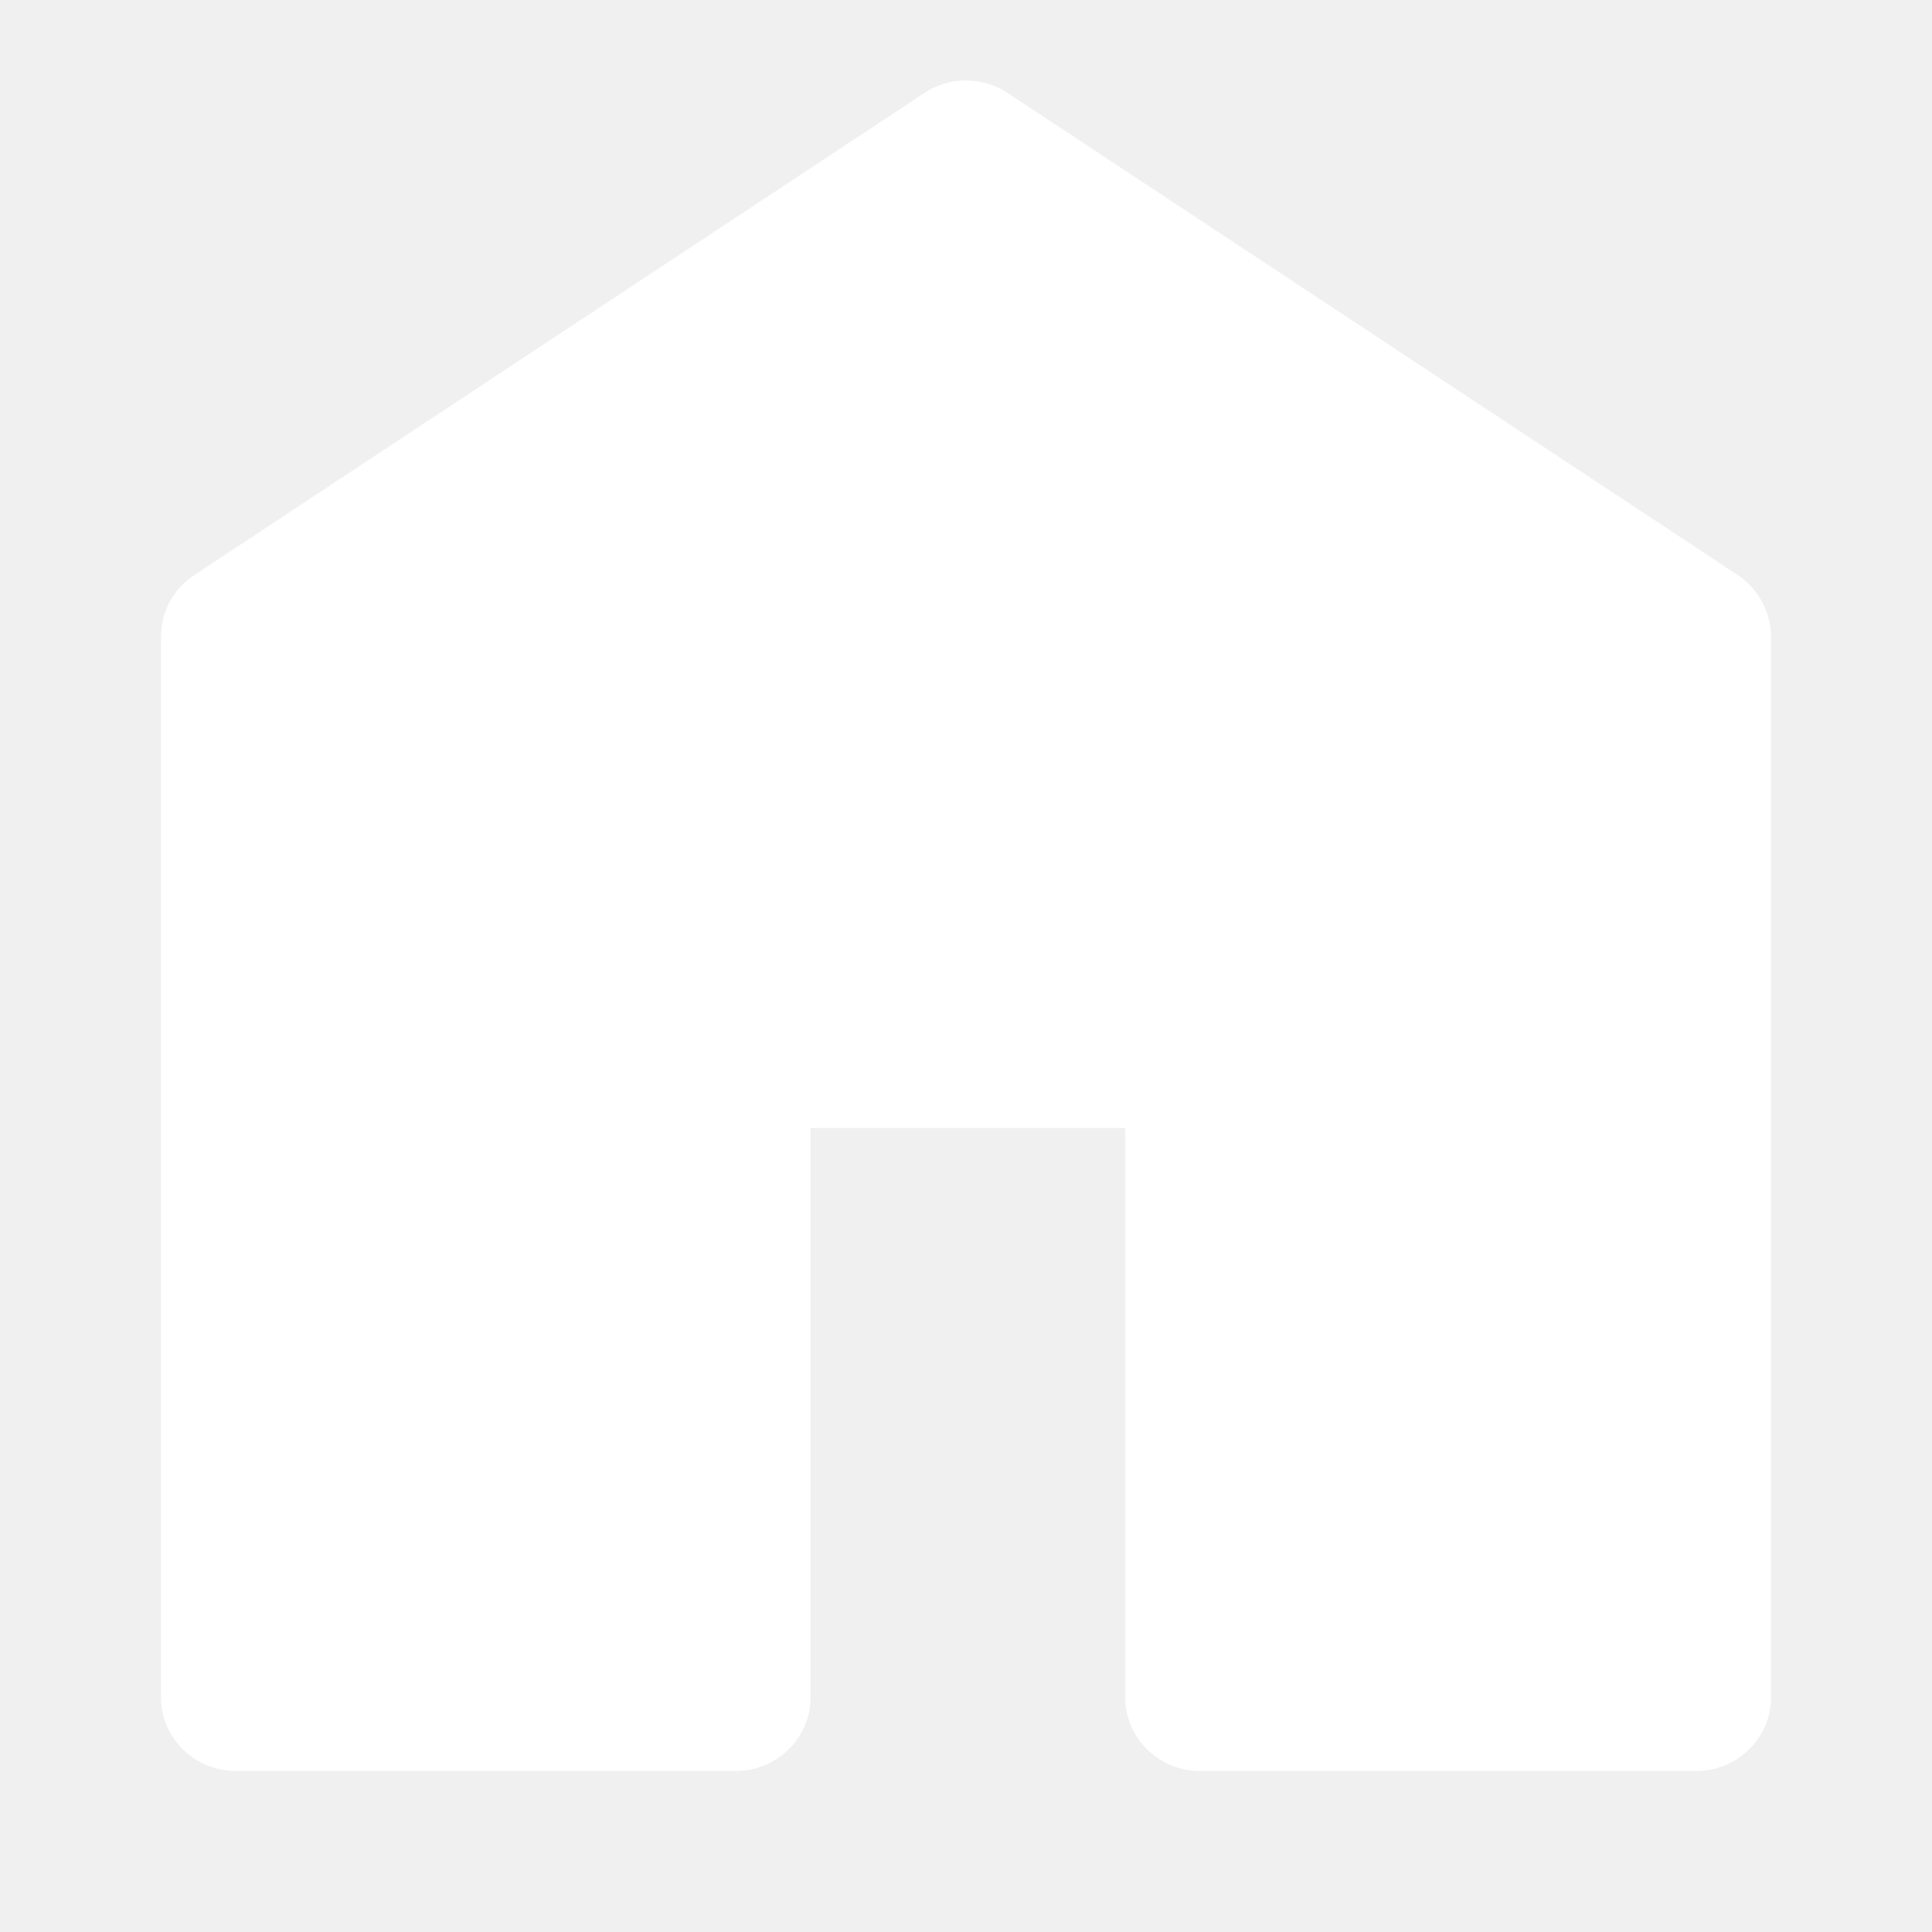
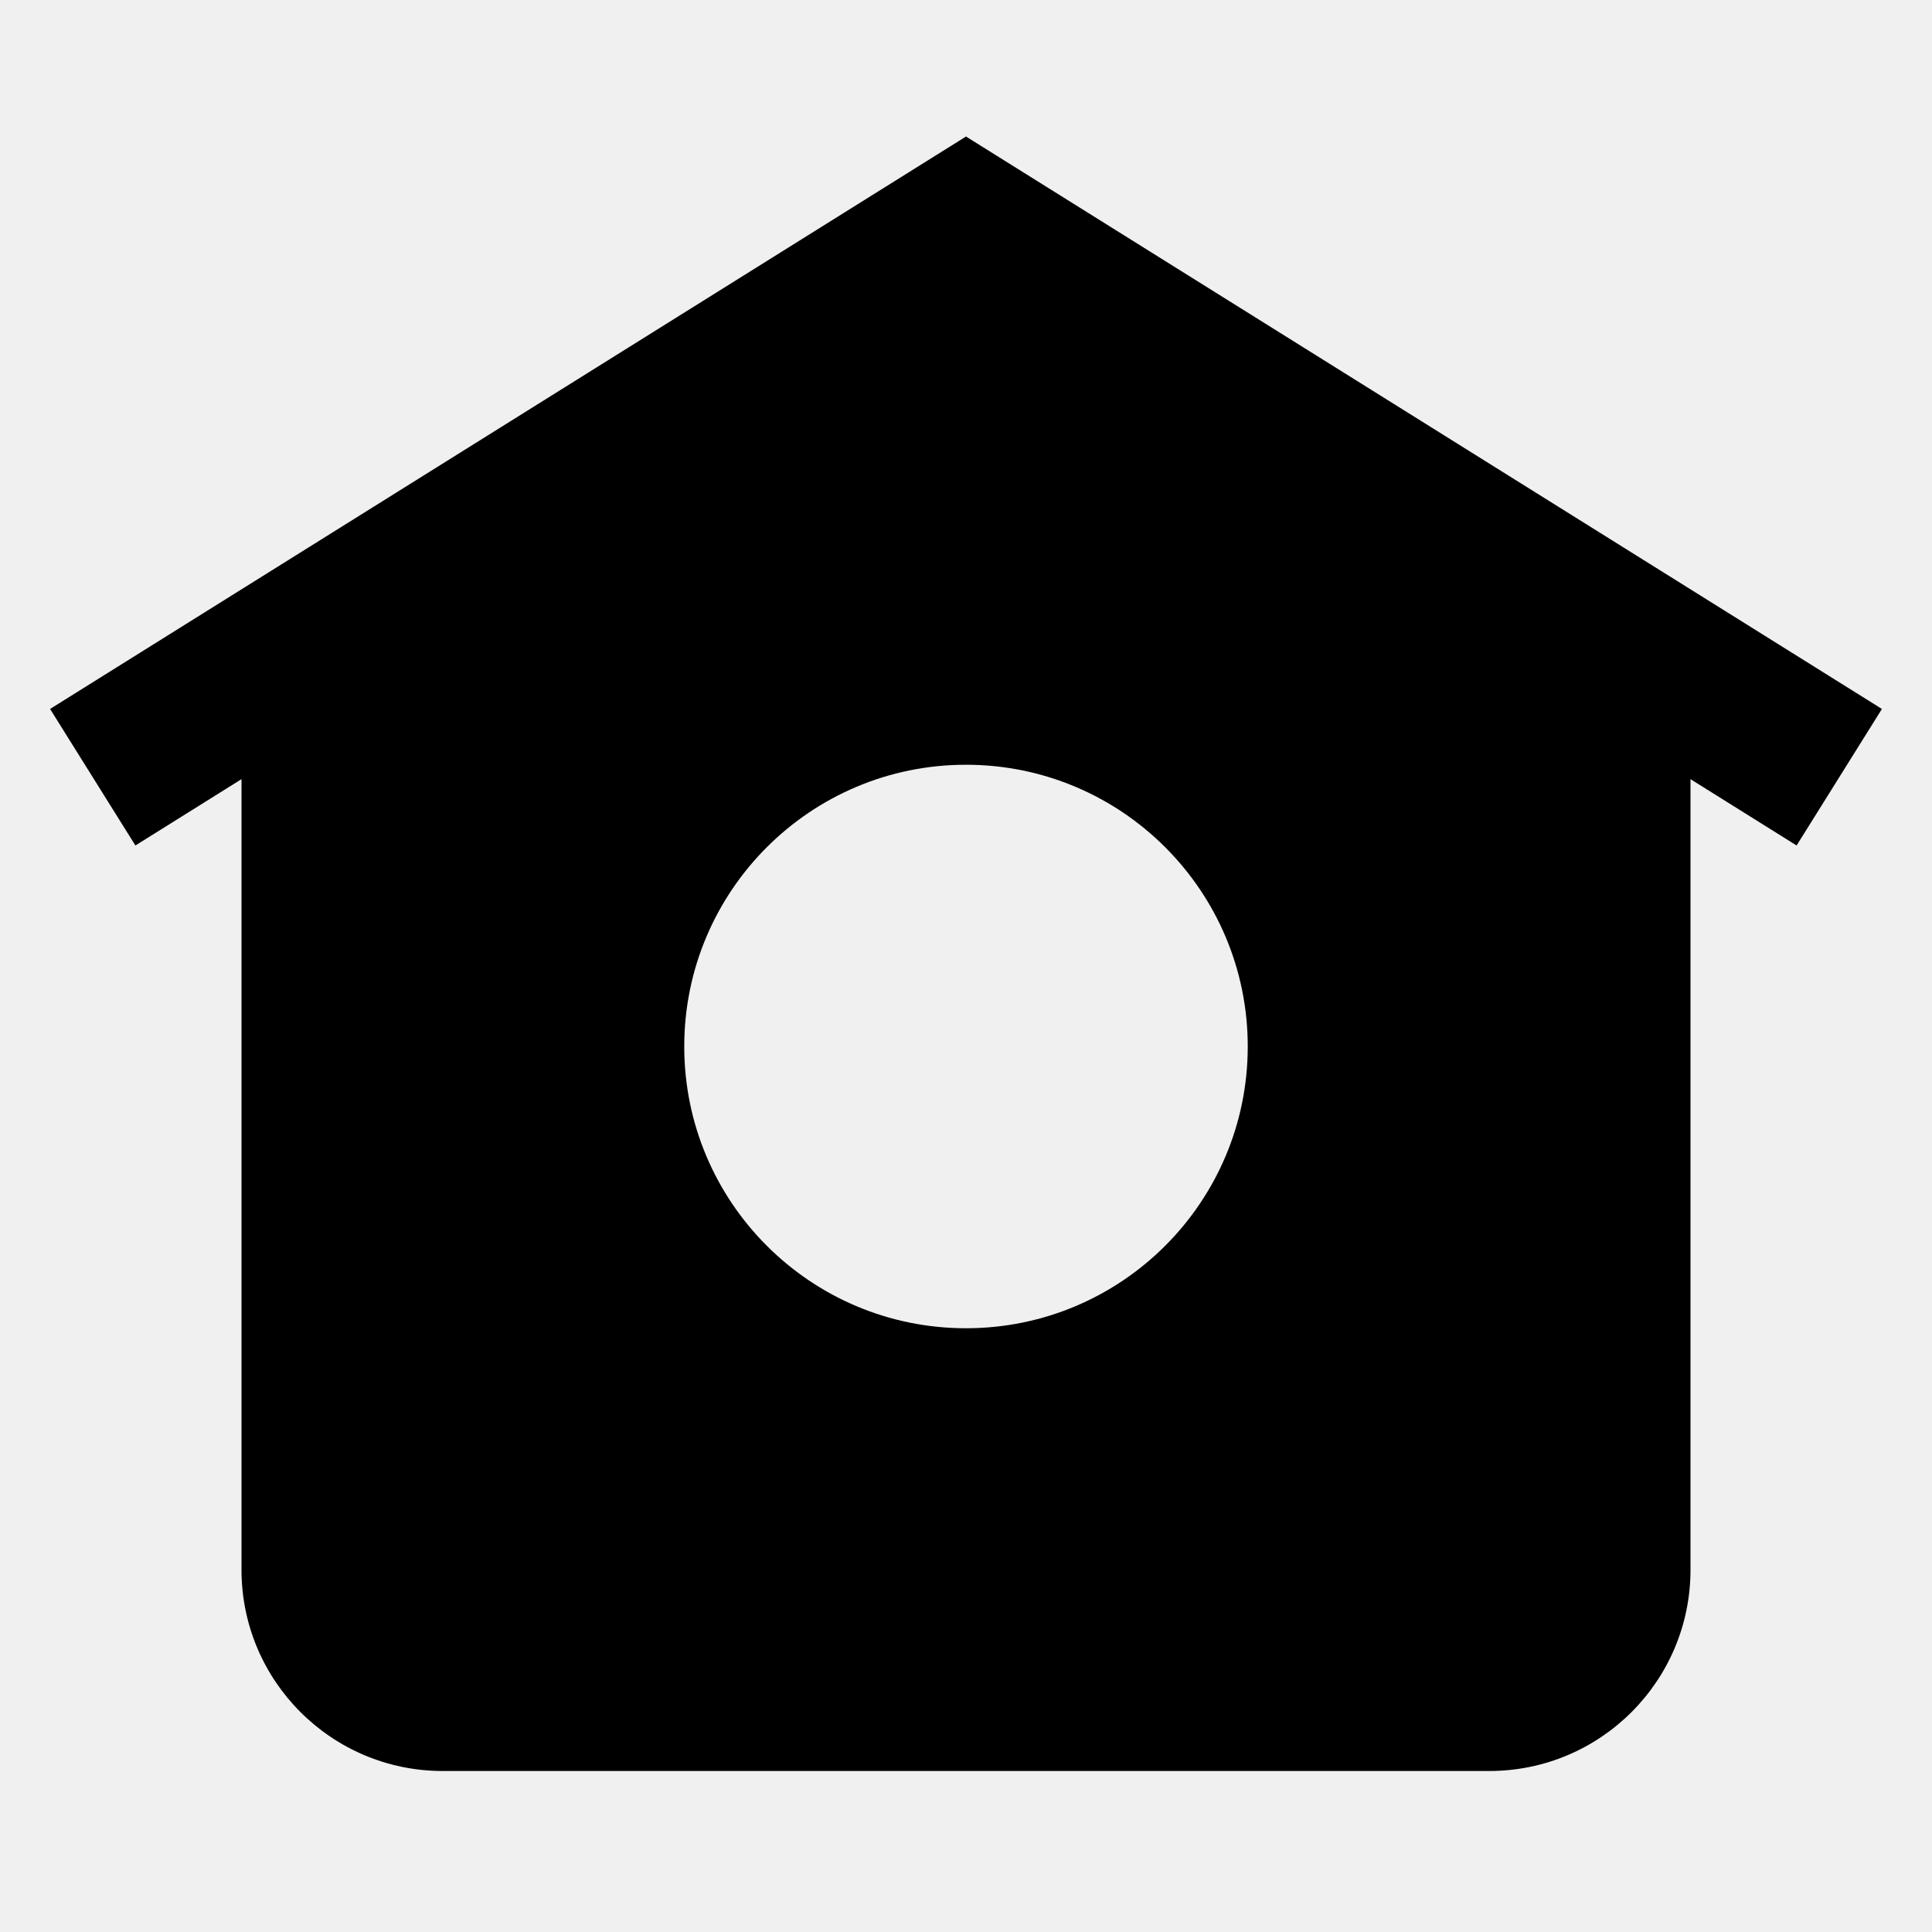
- <svg viewBox="0 0 24 24" aria-hidden="true" class="r-4qtqp9 r-yyyyoo r-dnmrzs r-bnwqim r-1plcrui r-lrvibr r-18jsvk2 r-lwhw9o r-cnnz9e">
-   <g>
-     <path fill="#fff" d="M21.591 7.146L12.52 1.157c-.316-.21-.724-.21-1.04 0l-9.071 5.99c-.26.173-.409.456-.409.757v13.183c0 .502.418.913.929.913H9.14c.51 0 .929-.41.929-.913v-7.075h3.909v7.075c0 .502.417.913.928.913h6.165c.511 0 .929-.41.929-.913V7.904c0-.301-.158-.584-.408-.758z" />
-   </g>
+ <svg viewBox="0 0 24 24" className="h-[1.641rem] block">
+   <path fill="currentColor" d="M12 1.696L.622 8.807l1.06 1.696L3 9.679V19.5C3 20.881 4.119 22 5.5 22h13c1.381 0 2.5-1.119 2.5-2.5V9.679l1.318.824 1.06-1.696L12 1.696zM12 16.5c-1.933 0-3.5-1.567-3.5-3.5s1.567-3.5 3.5-3.5 3.5 1.567 3.5 3.5-1.567 3.5-3.5 3.5z" />
</svg>
